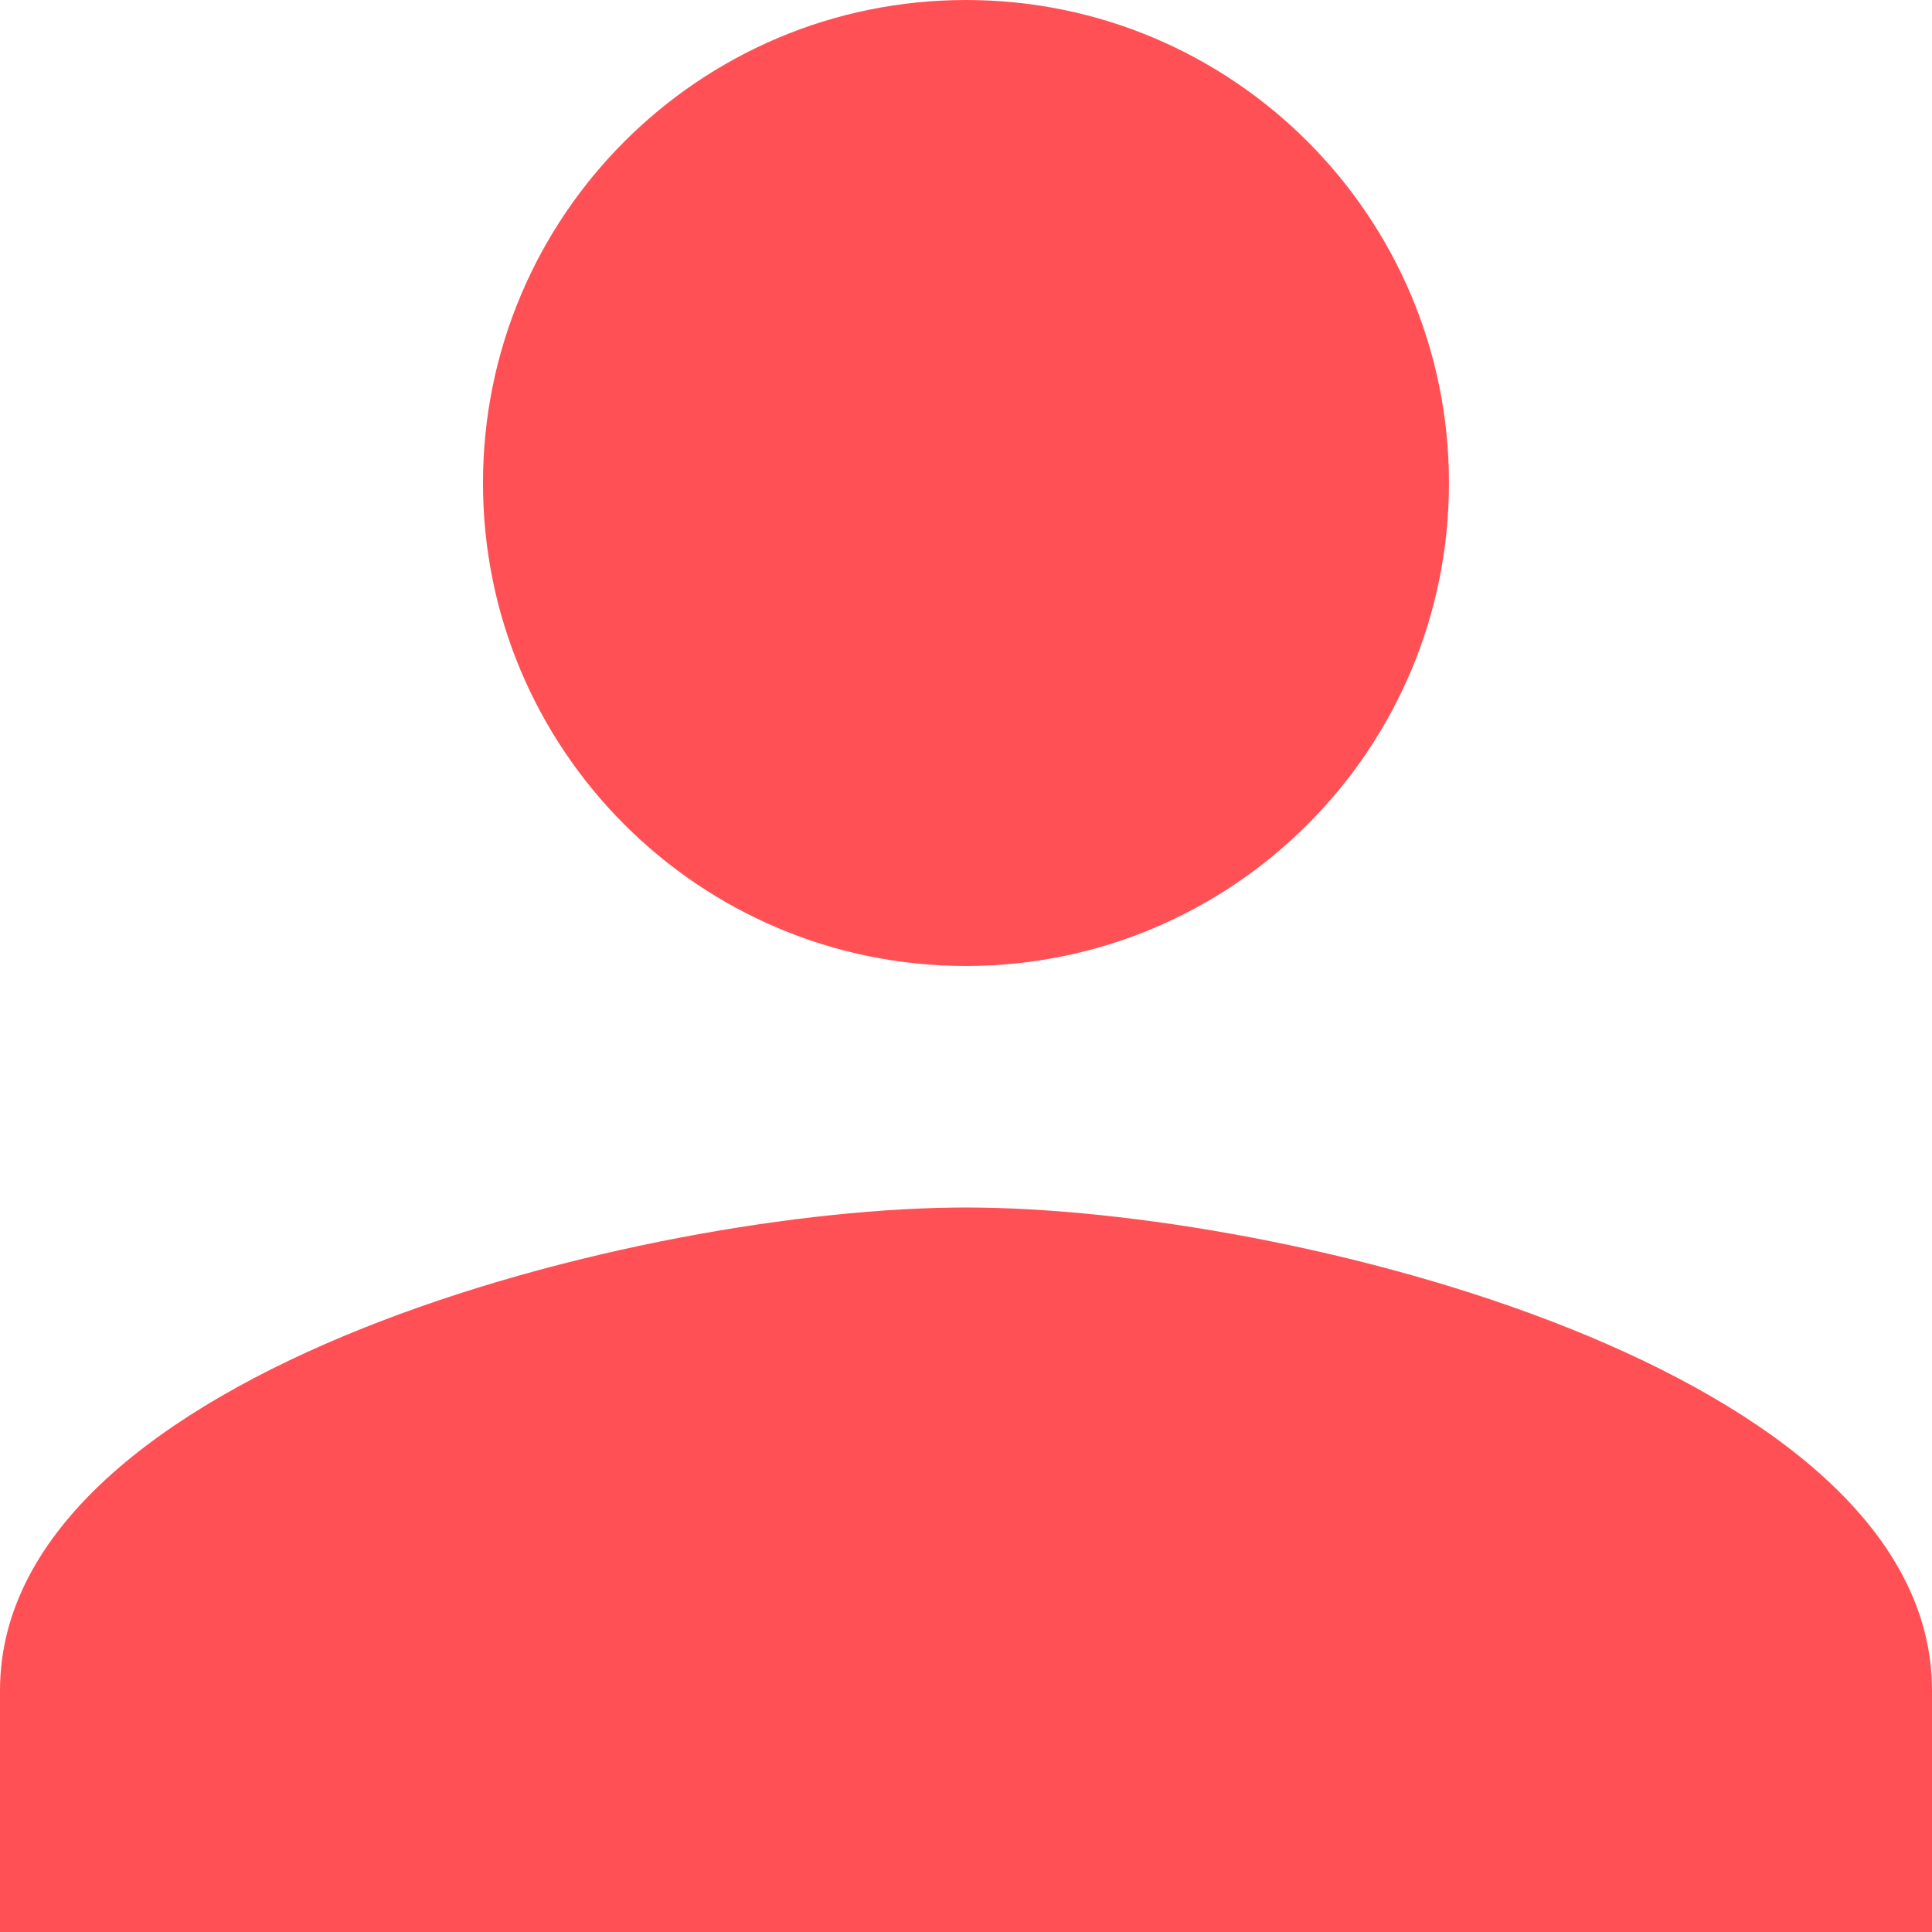
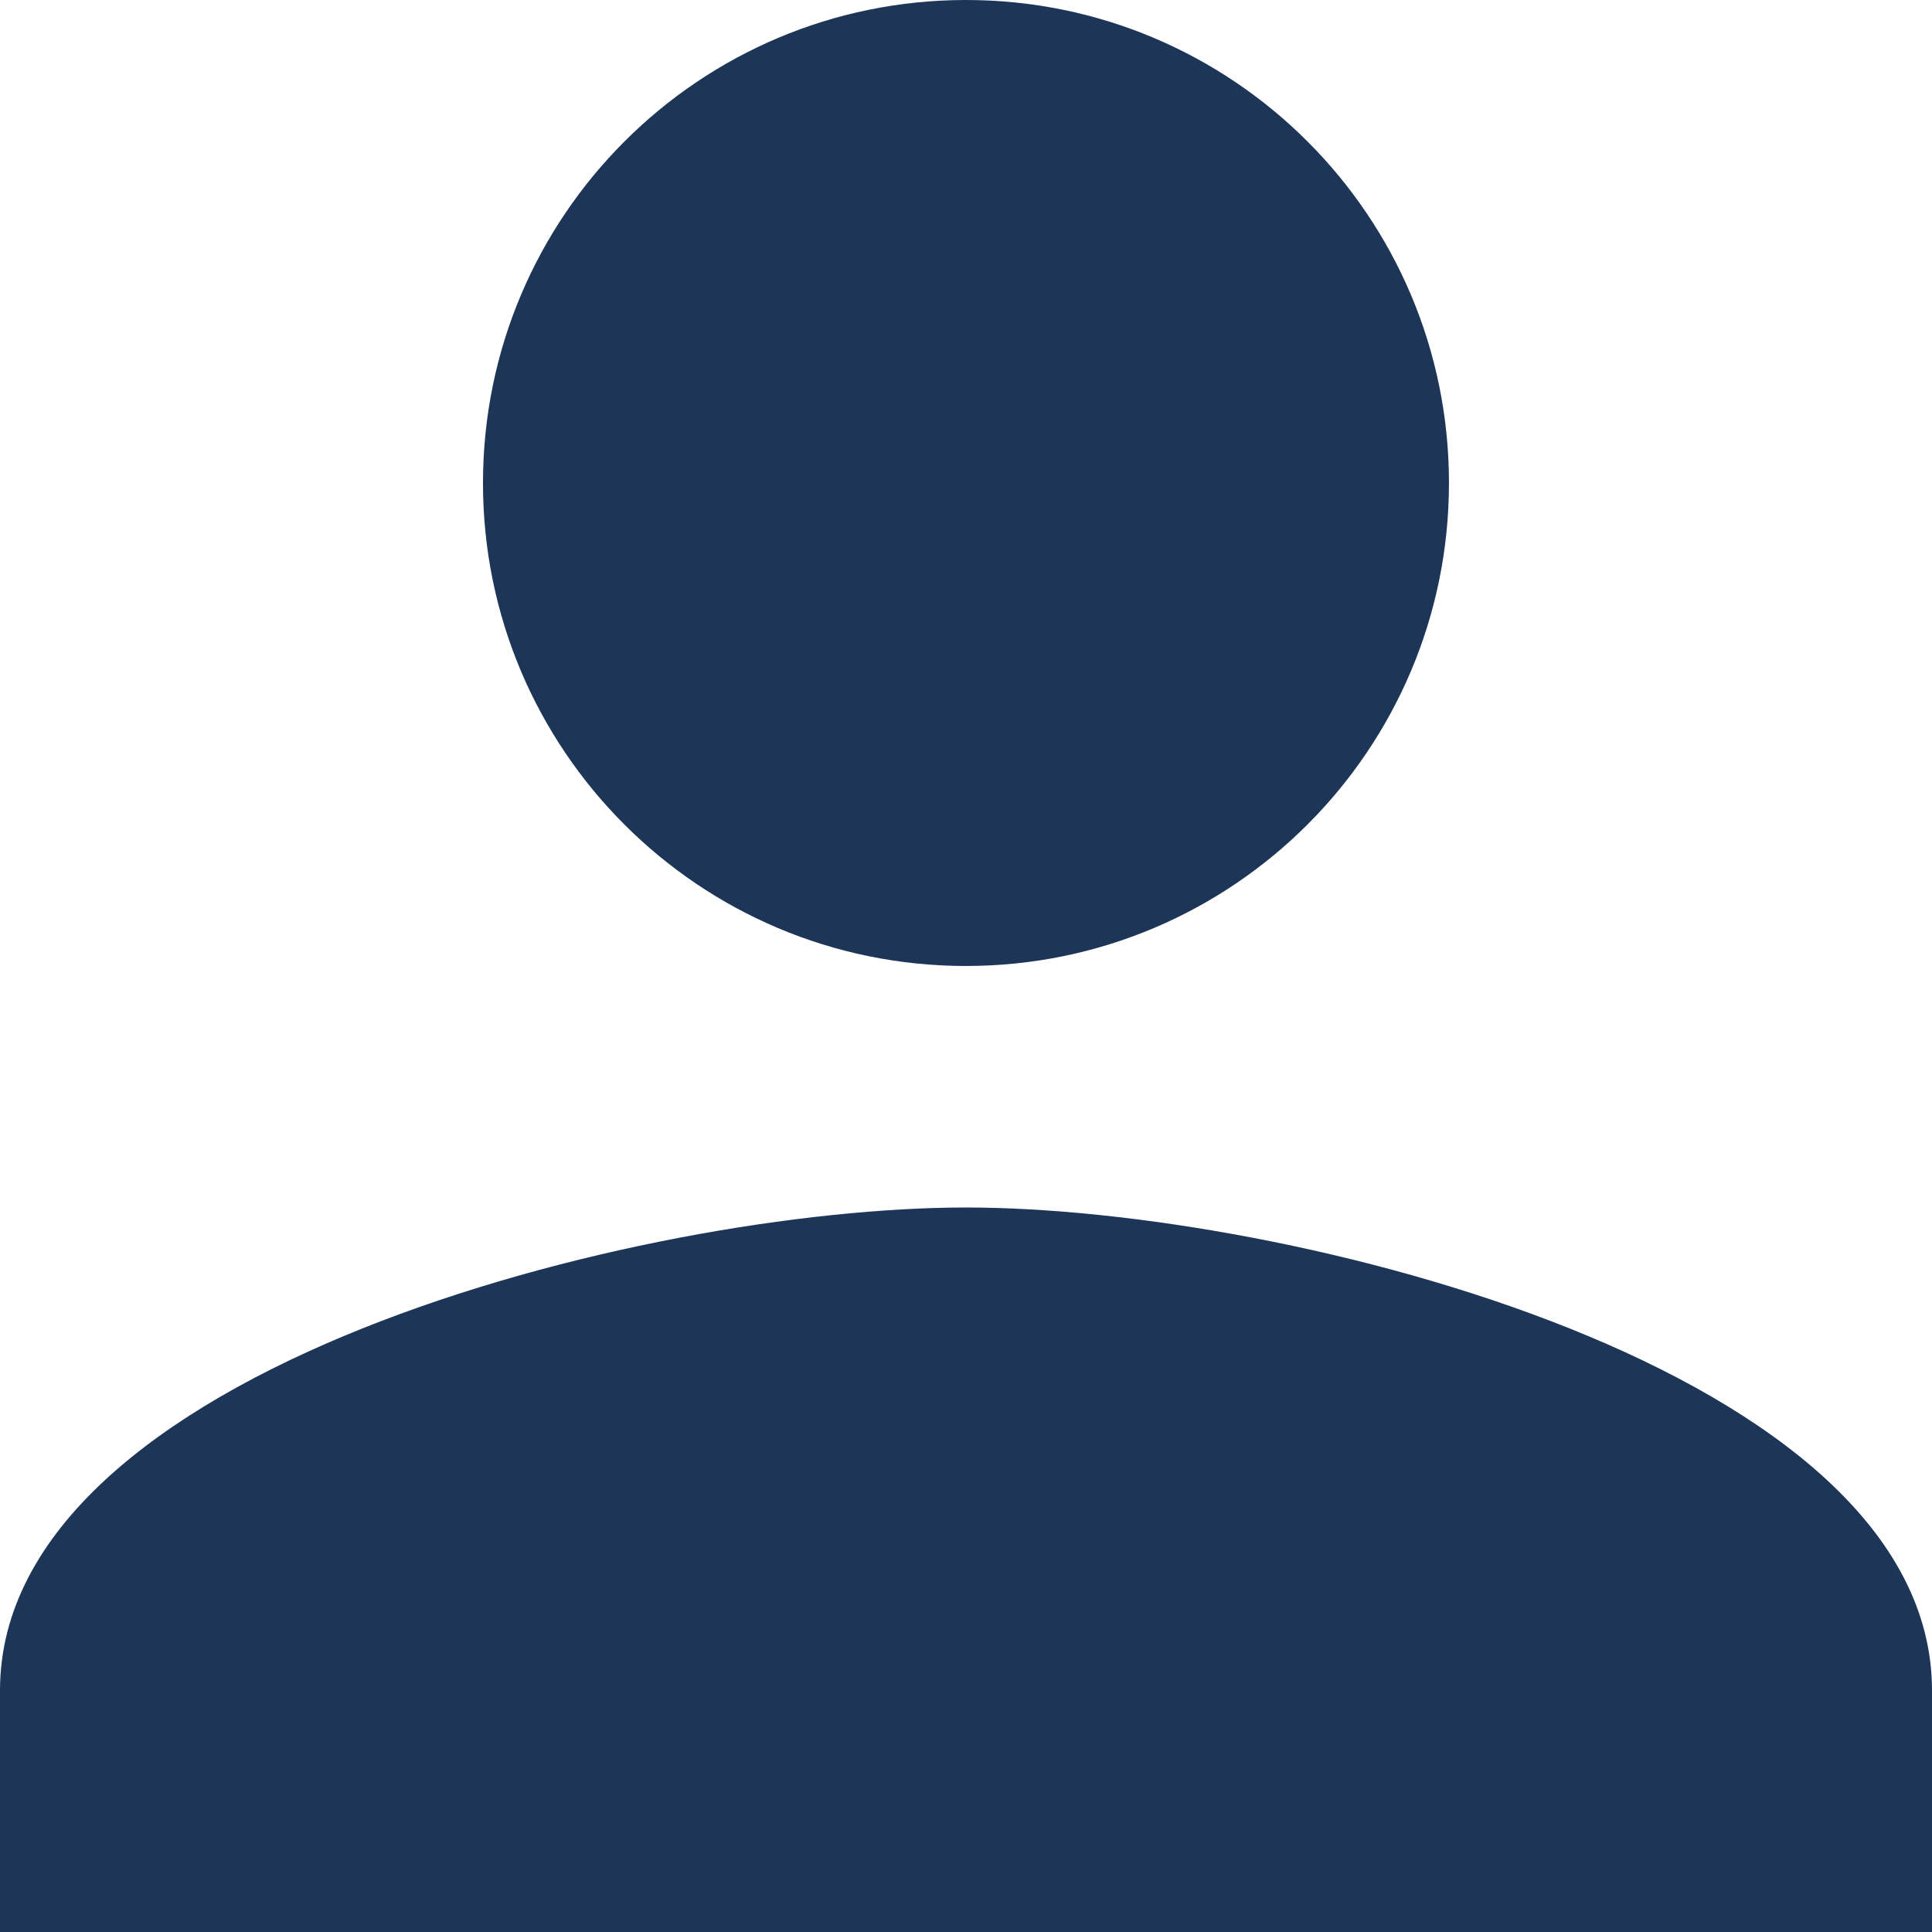
<svg xmlns="http://www.w3.org/2000/svg" width="40.725" height="40.725" viewBox="0 0 40.725 40.725">
-   <path fill="#ff5155" d="M26.362 26.362a10.181 10.181 0 1 0-10.181-10.181 10.178 10.178 0 0 0 10.181 10.181zm0 5.091C19.566 31.453 6 34.864 6 41.634v5.091h40.725v-5.091c0-6.77-13.567-10.181-20.363-10.181z" transform="translate(-6 -6)" />
+   <path fill="#1d3557" d="M26.362 26.362a10.181 10.181 0 1 0-10.181-10.181 10.178 10.178 0 0 0 10.181 10.181zm0 5.091C19.566 31.453 6 34.864 6 41.634v5.091h40.725v-5.091c0-6.77-13.567-10.181-20.363-10.181z" transform="translate(-6 -6)" />
</svg>
